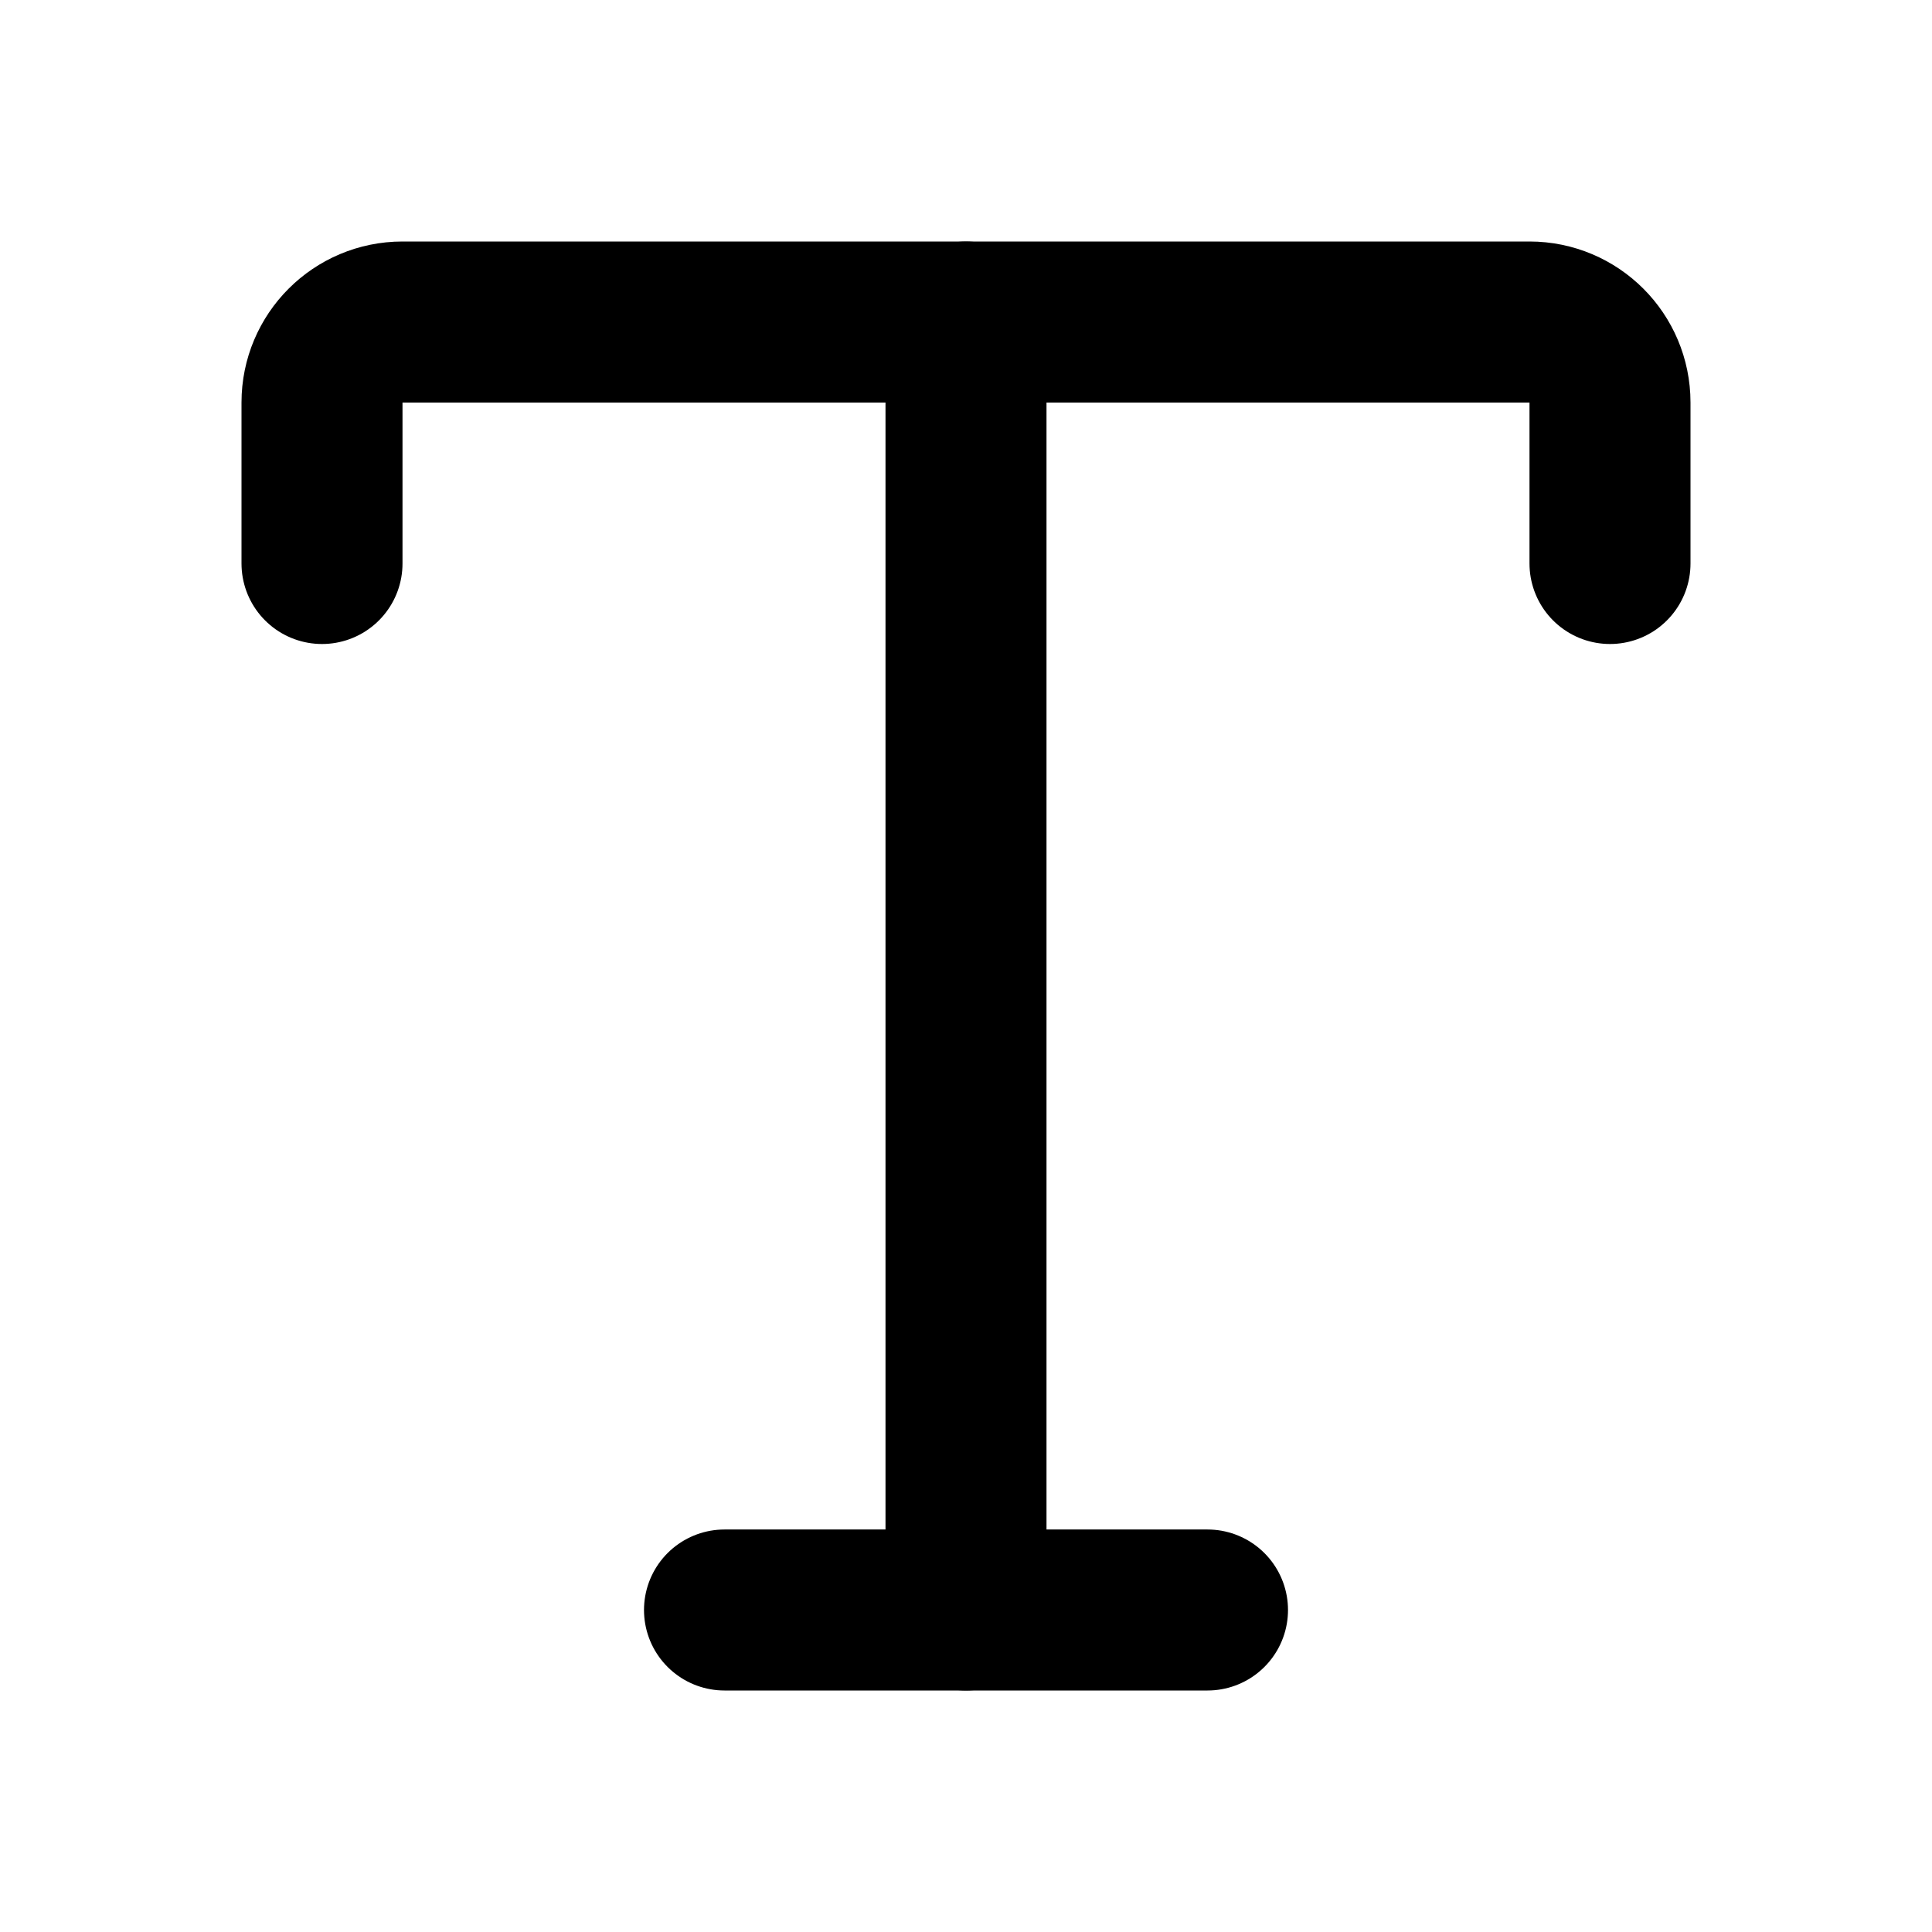
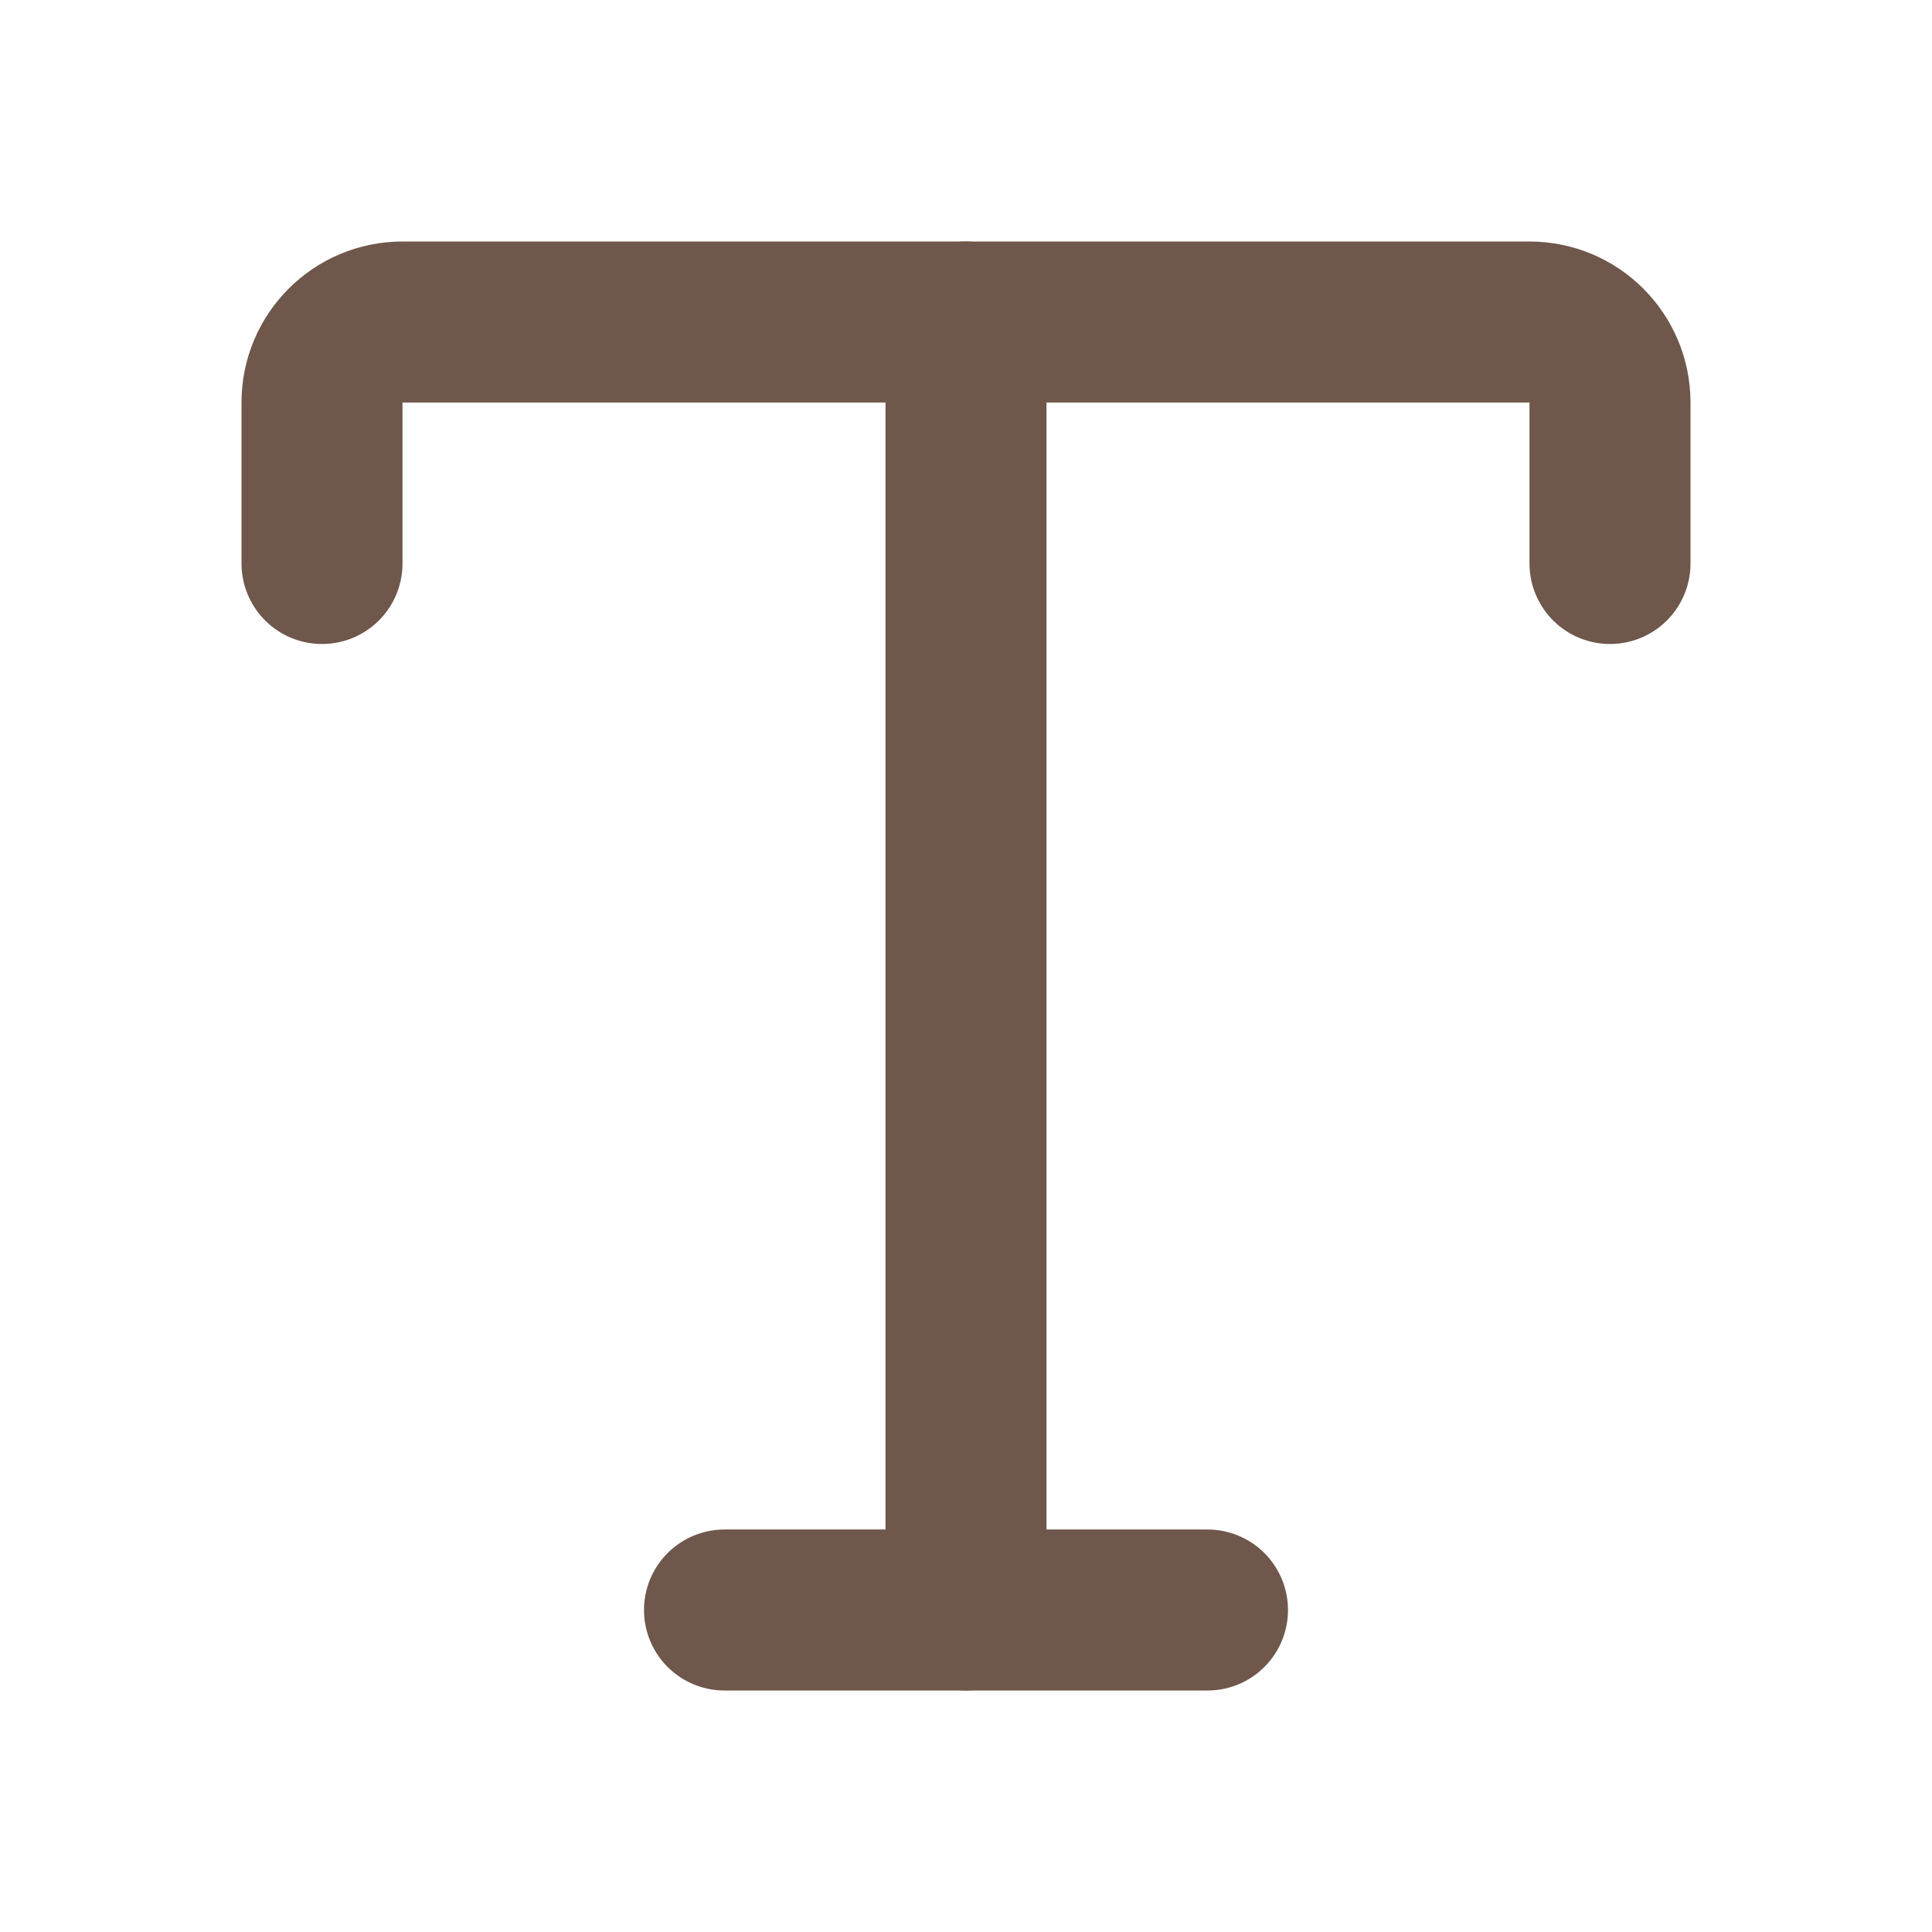
- <svg xmlns="http://www.w3.org/2000/svg" class="lucide lucide-type" width="24" height="24" viewBox="0 0 24 24" fill="none" stroke="currentColor" stroke-width="2" stroke-linecap="round" stroke-linejoin="round">
+ <svg xmlns="http://www.w3.org/2000/svg" class="lucide lucide-type" width="24" height="24" viewBox="0 0 24 24" fill="none" stroke="#6F574C" stroke-width="2" stroke-linecap="round" stroke-linejoin="round">
  <path d="M12 4v16" />
  <path d="M4 7V5a1 1 0 0 1 1-1h14a1 1 0 0 1 1 1v2" />
  <path d="M9 20h6" />
</svg>
